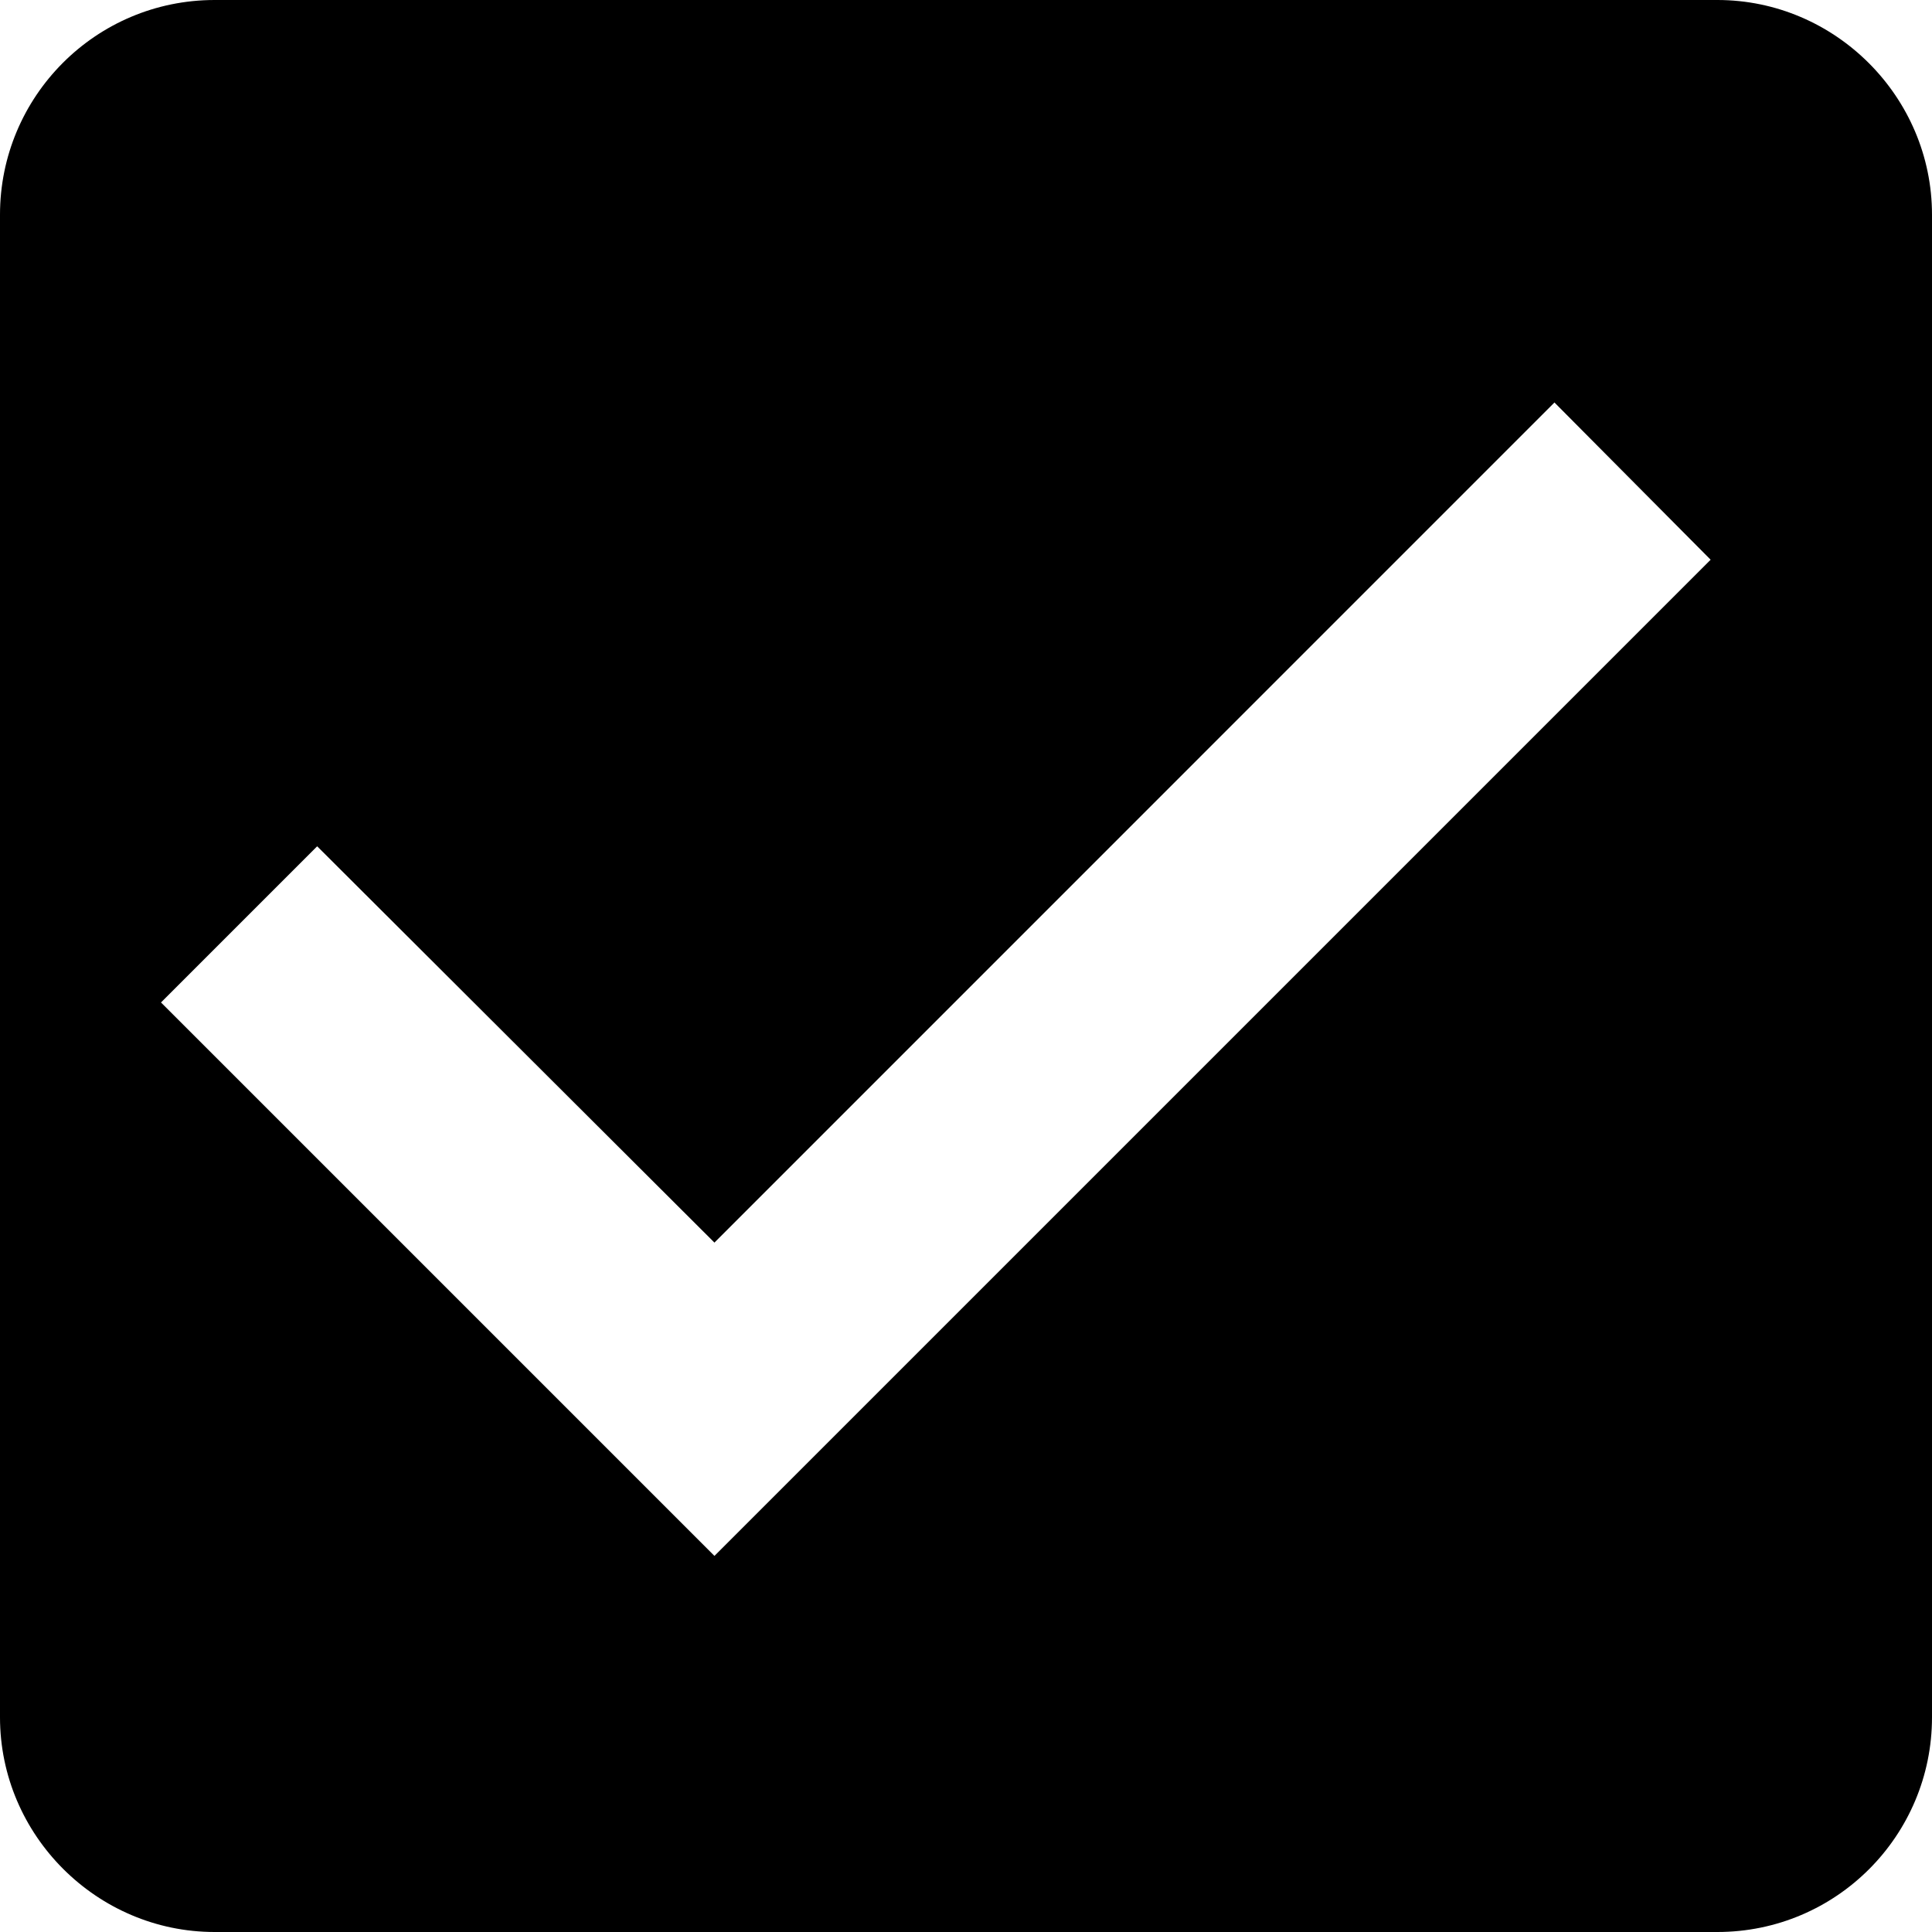
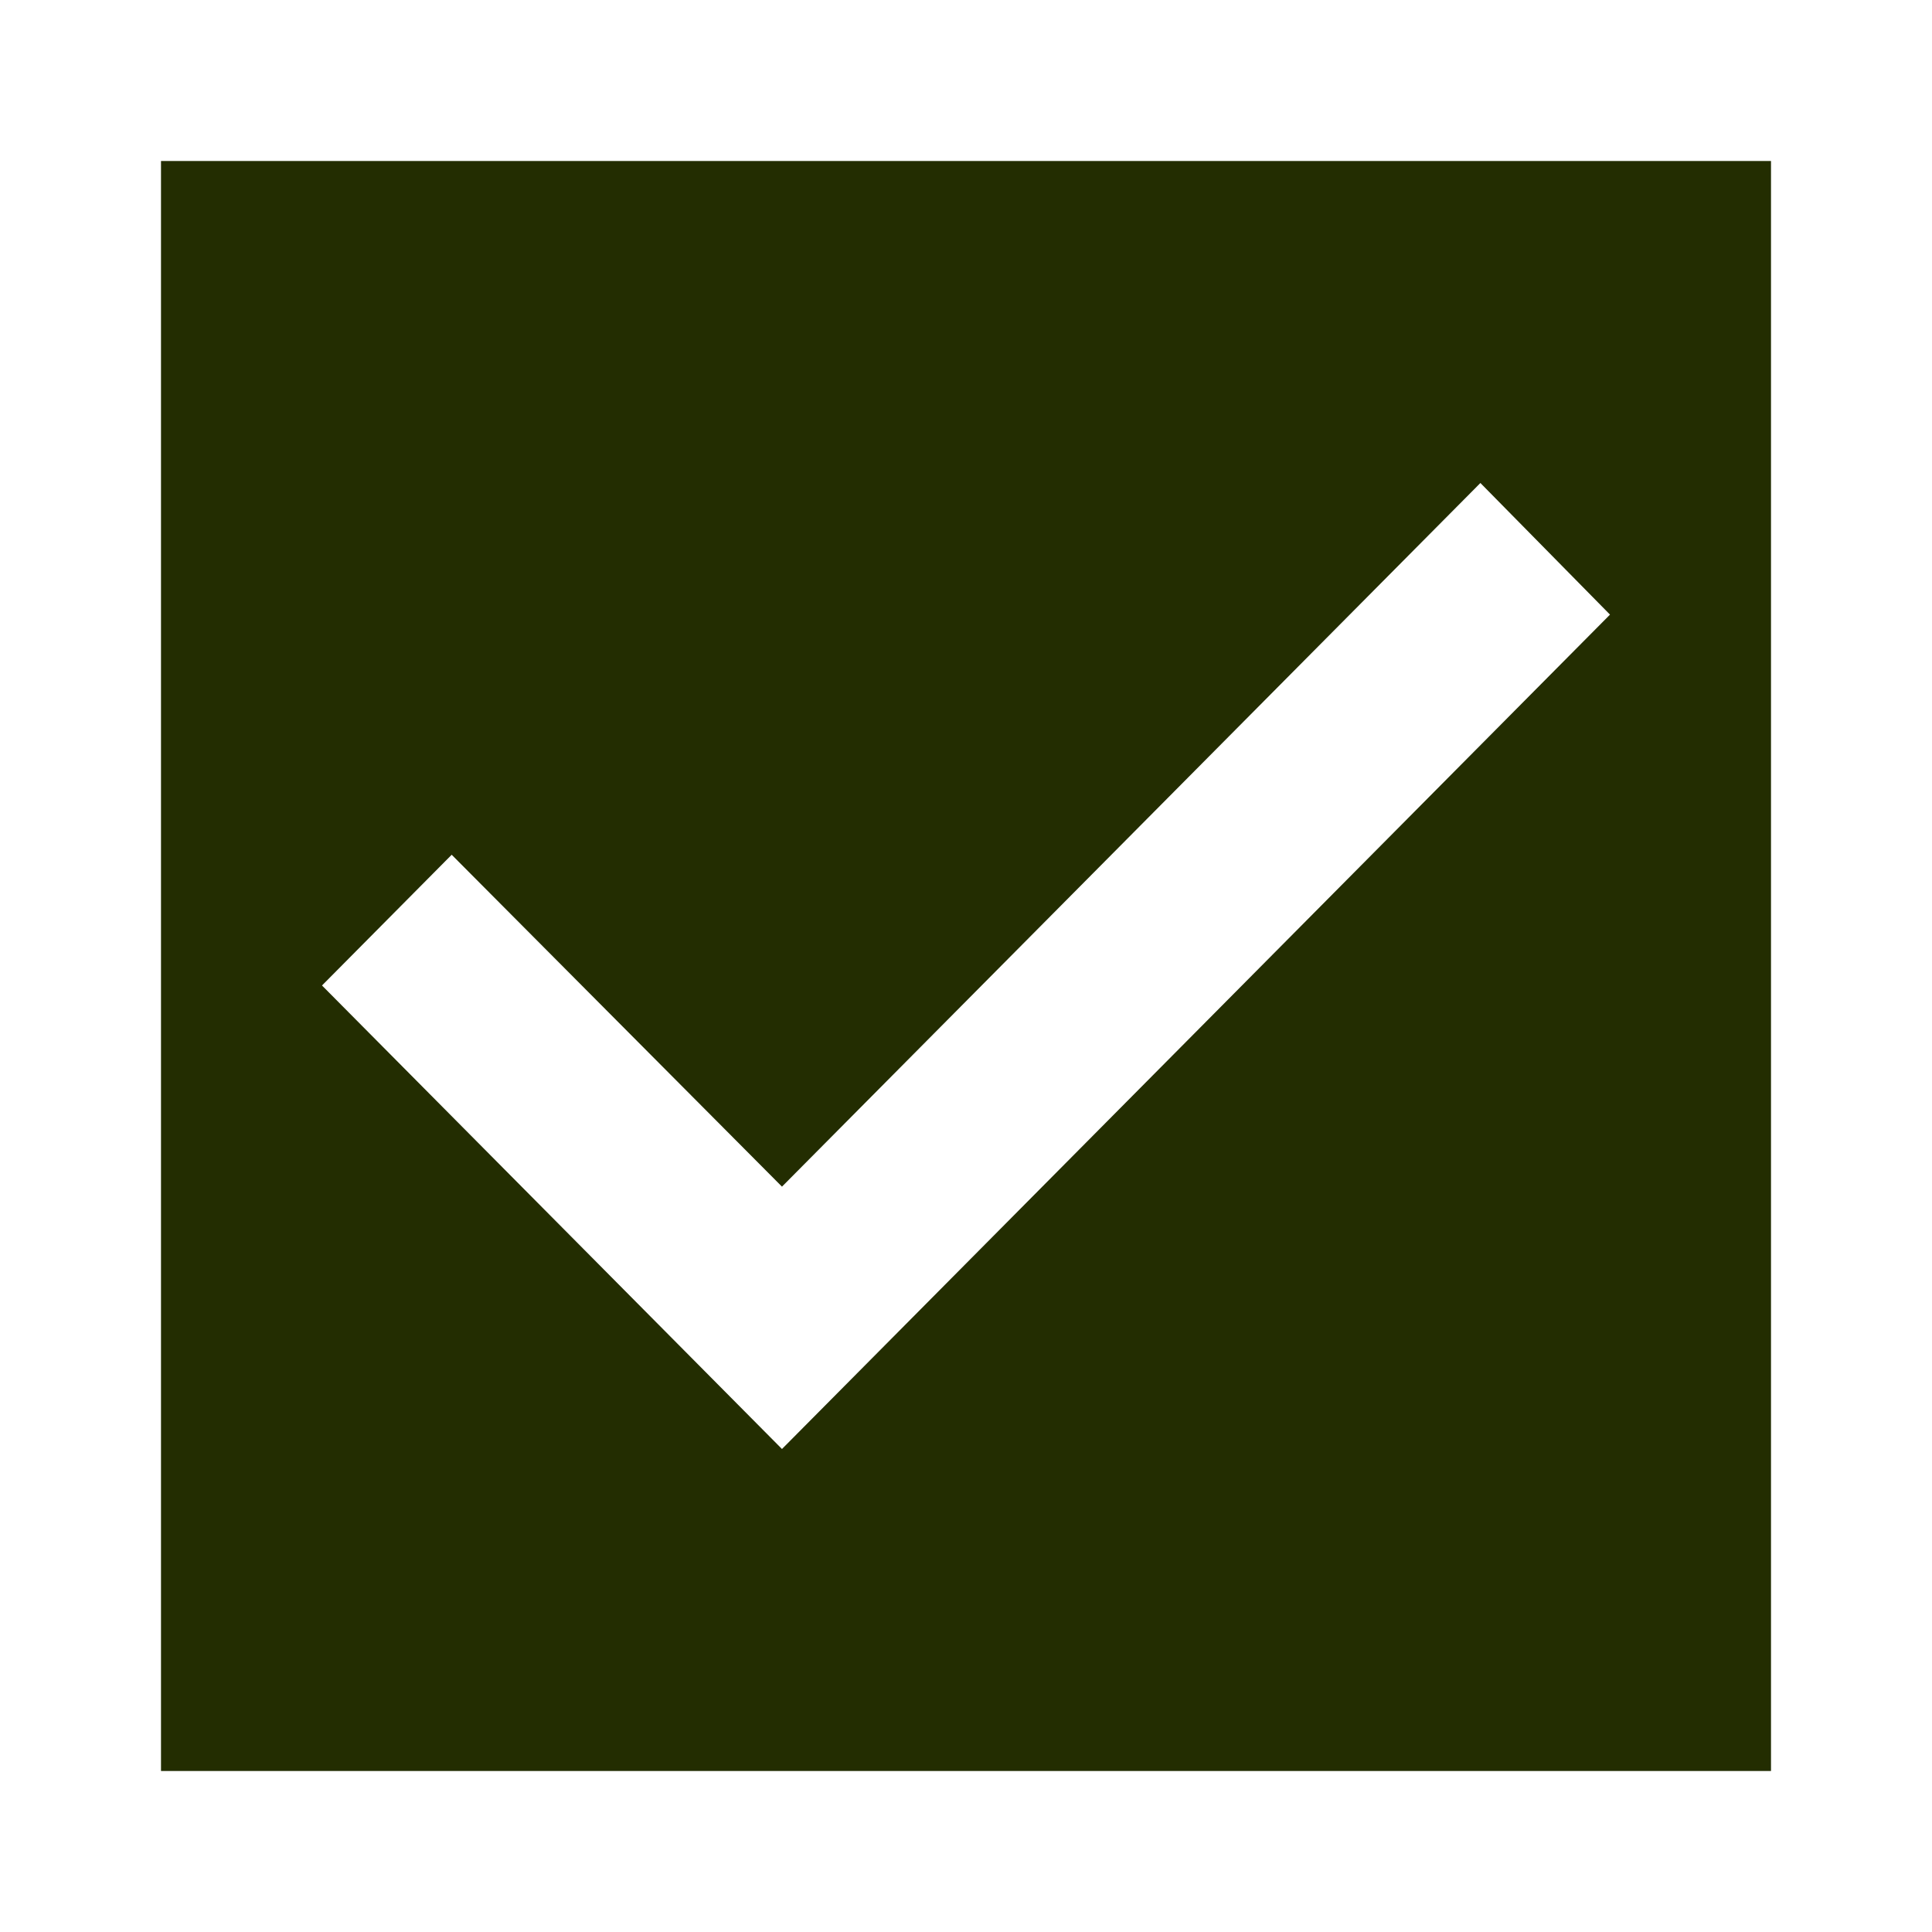
- <svg xmlns="http://www.w3.org/2000/svg" viewBox="0 0 24 24">
-   <path d="M21.333 0H2.667C1.187 0 0 1.2 0 2.667v18.666C0 22.798 1.203 24 2.666 24h18.667C22.813 24 24 22.8 24 21.333V2.667C24 1.202 22.797 0 21.334 0zM8.875 19.328L2 12.453l1.94-1.94 4.935 4.923L19.31 5l1.94 1.953L8.875 19.328z" />
+ <svg xmlns="http://www.w3.org/2000/svg" width="24" height="24" viewBox="0 0 24 24">
+   <g fill="none" fill-rule="evenodd">
+     <path d="M0 0h24v24H0z" />
+     <path fill="#232D01" fill-rule="nonzero" d="M22 2H2v20h20V2zM9.714 18L4 12.242l1.611-1.624 4.103 4.123L18.39 6 20 7.635 9.714 18z" />
+   </g>
</svg>
